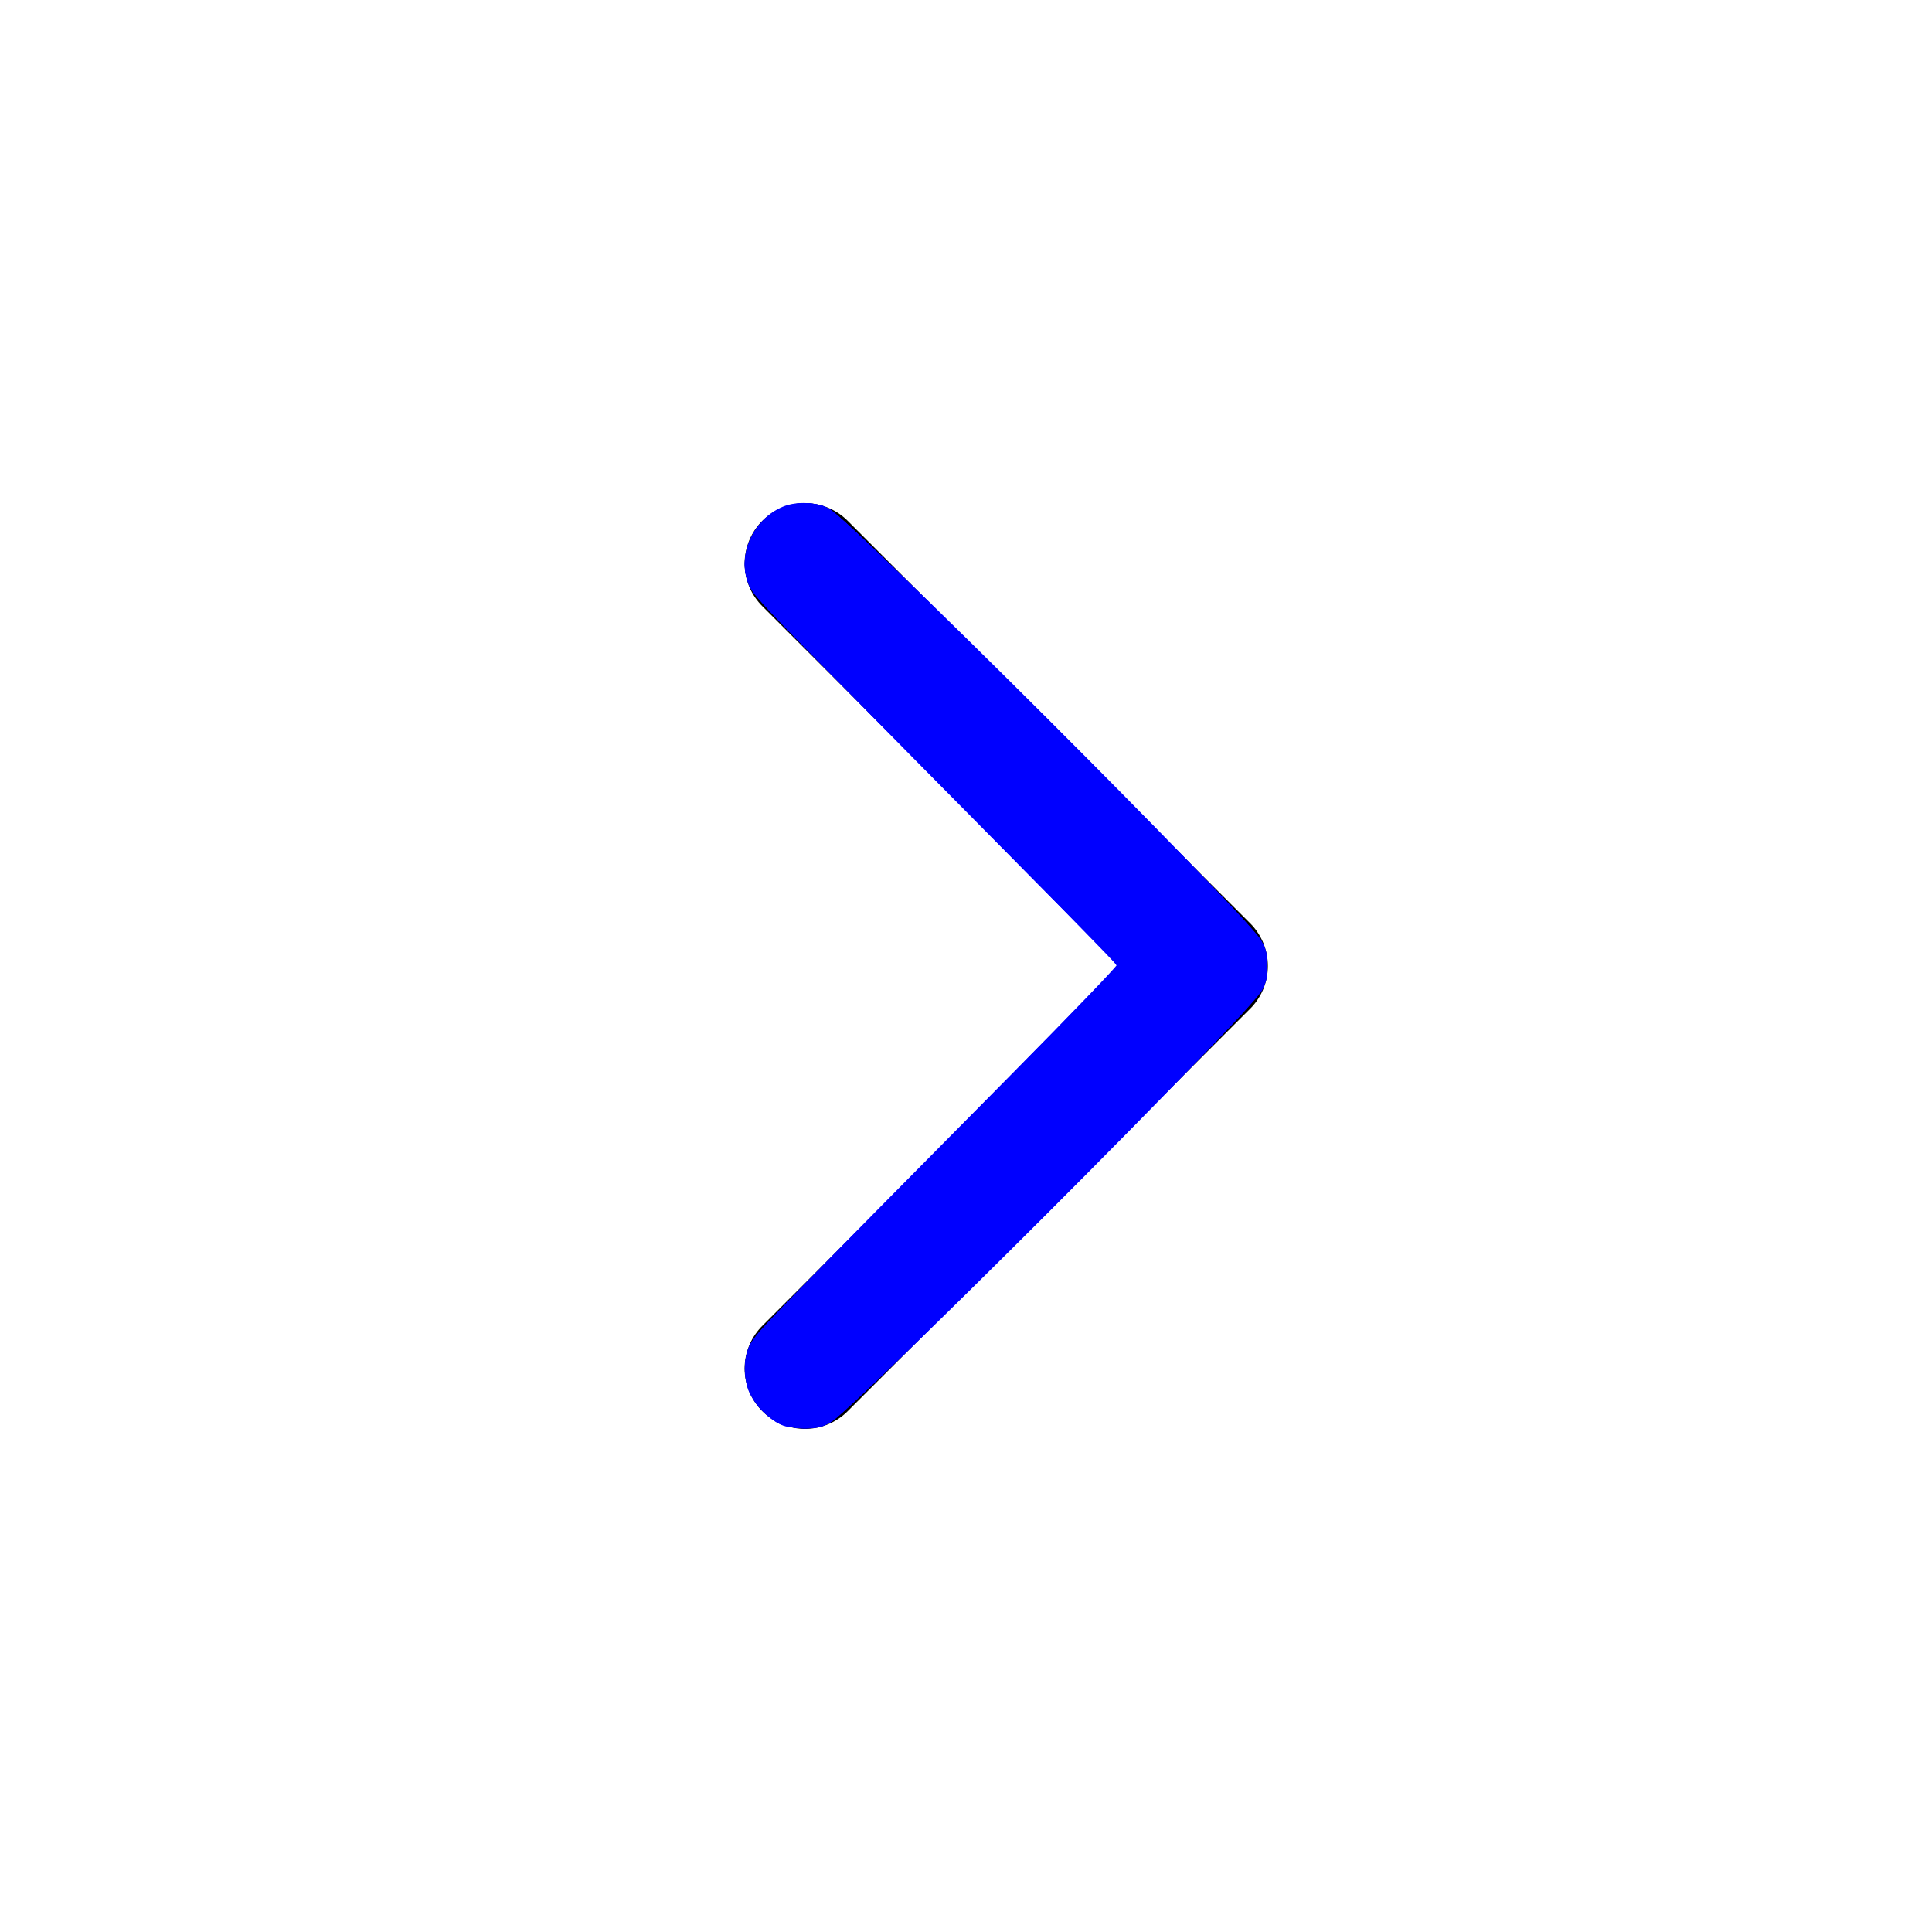
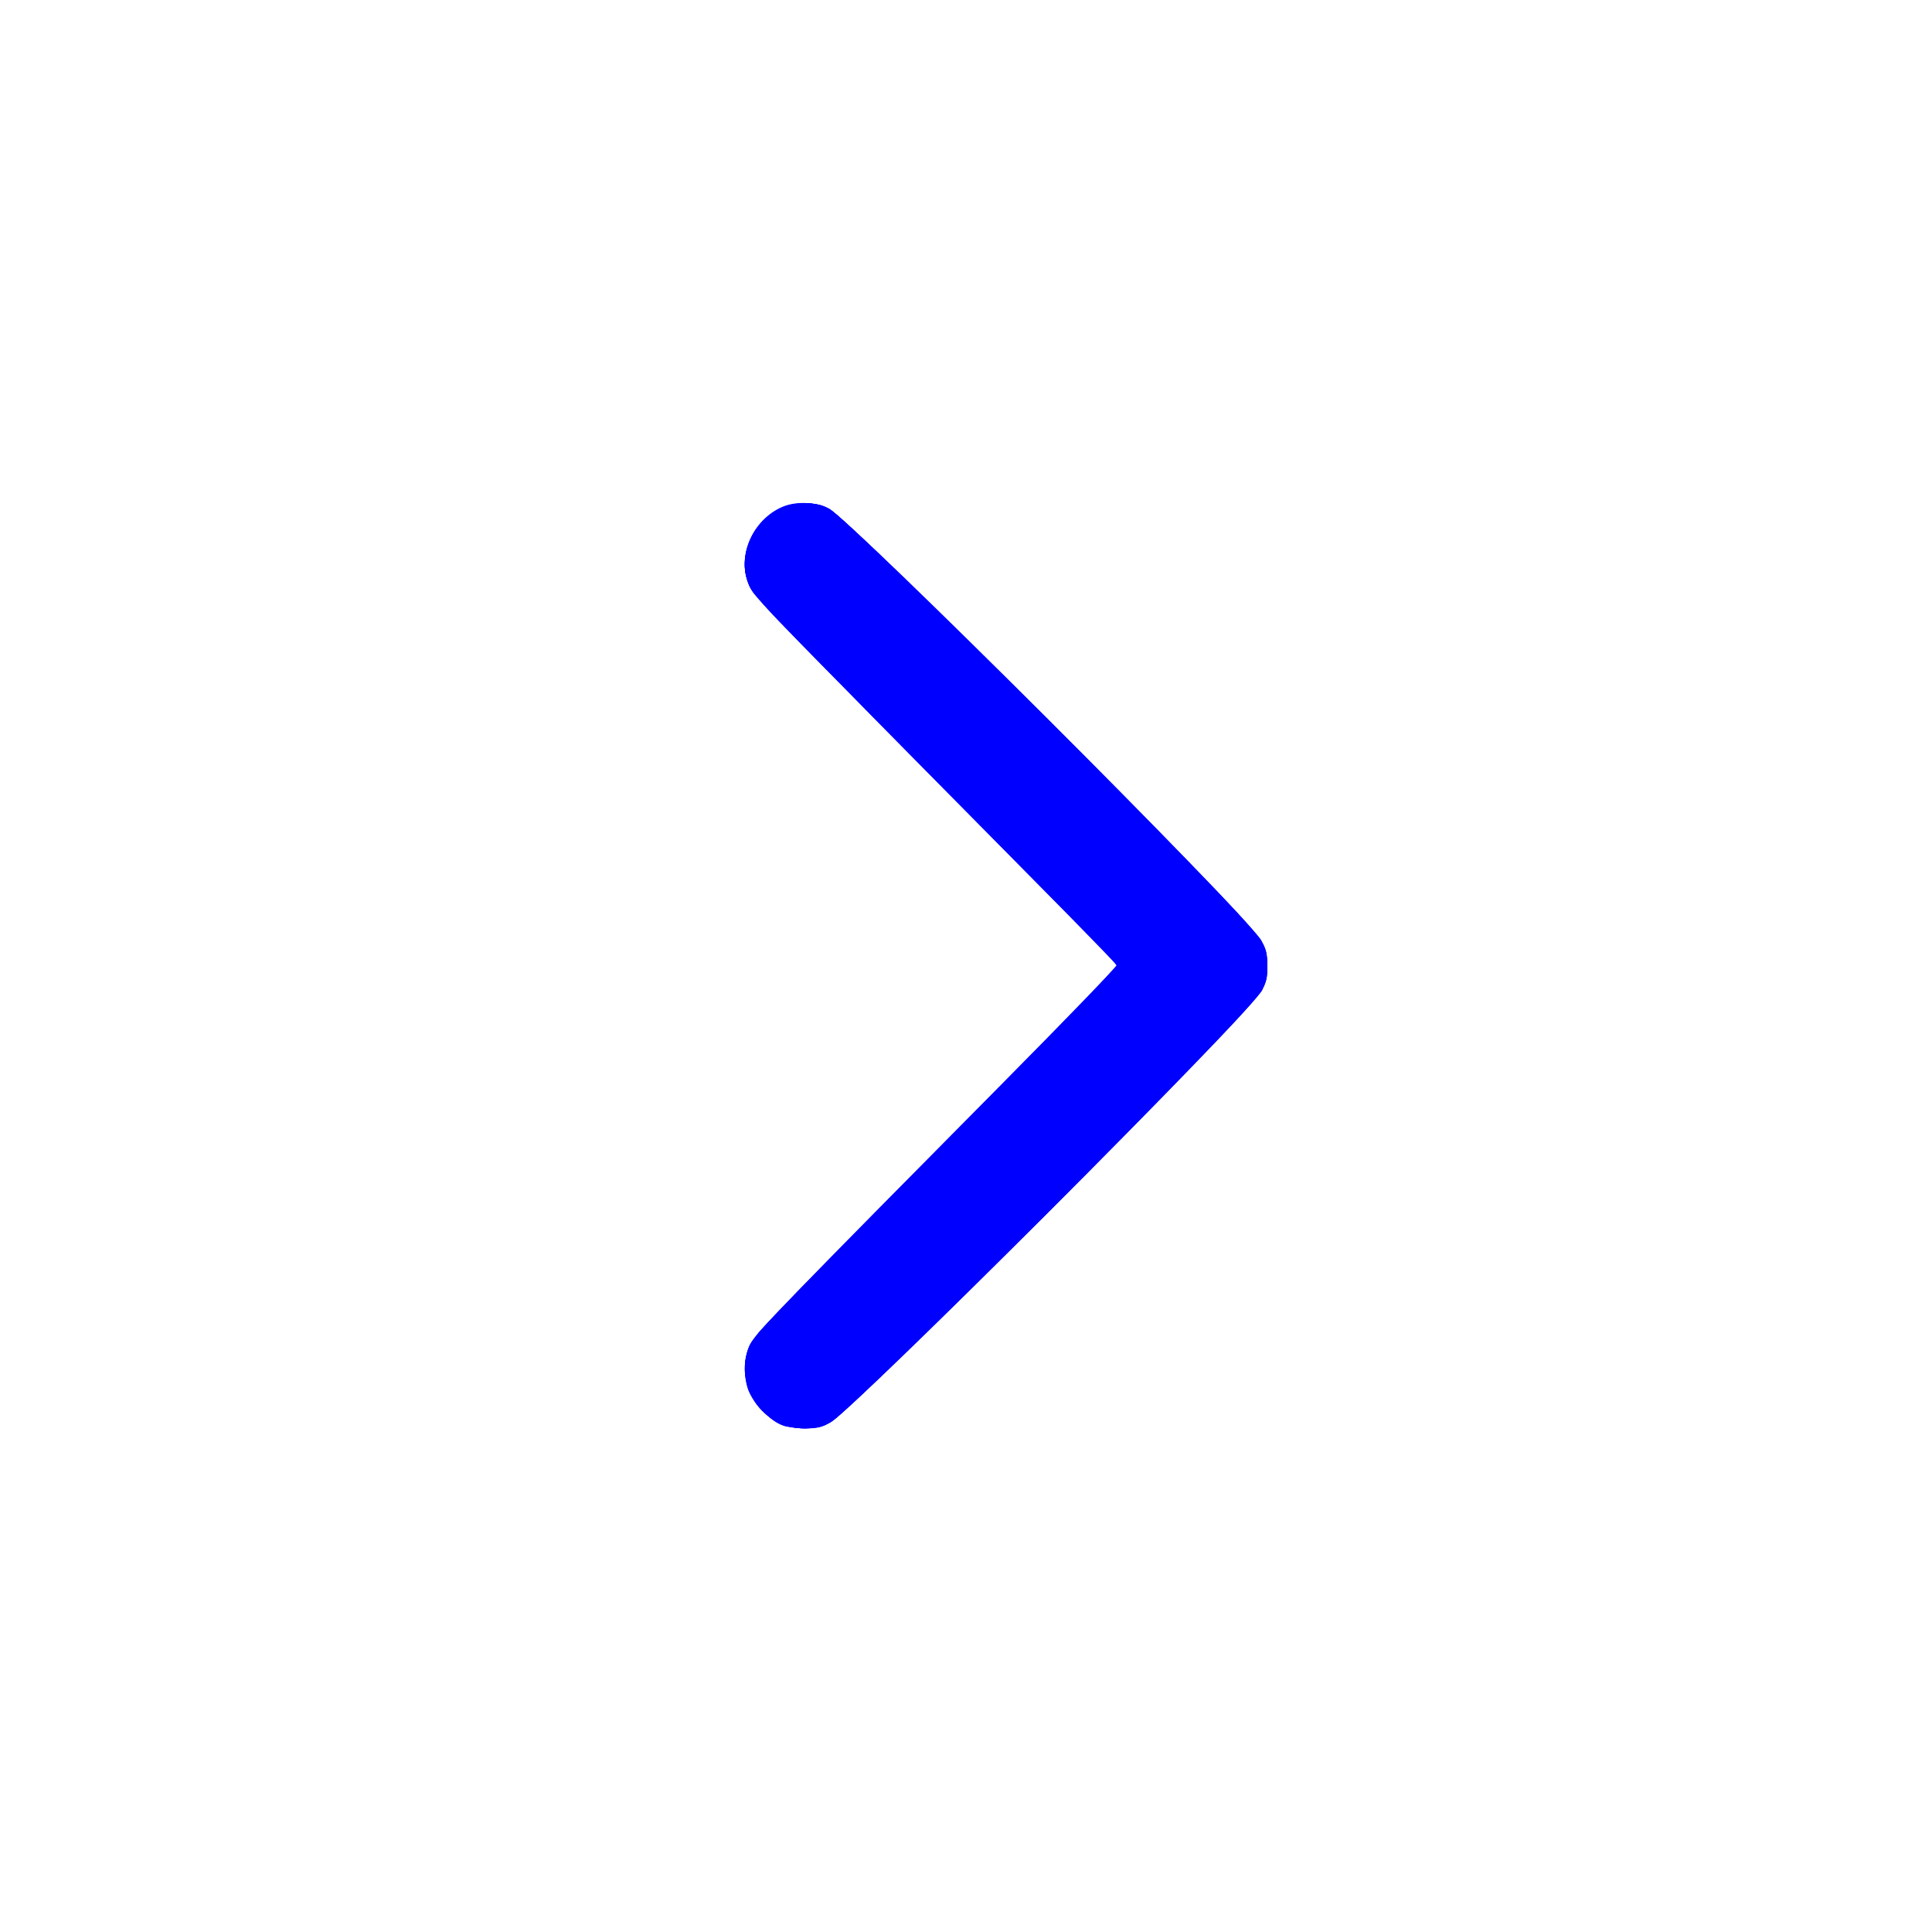
<svg xmlns="http://www.w3.org/2000/svg" width="800px" height="800px" viewBox="0 0 24 24" fill="none" version="1.1" id="svg1">
  <defs id="defs1" />
-   <path d="M10 7L15 12L10 17" stroke="#000000" stroke-width="1.5" stroke-linecap="round" stroke-linejoin="round" id="path1" />
-   <path style="fill:#0000ff;stroke:#0000ff;stroke-width:0.974" d="m 324.525,589.45 c -12.416,-5.386 -18.272,-18.074 -14.183,-30.729 1.612,-4.989 5.49,-9.049 78.306,-81.985 L 465.258,400 388.648,323.264 c -72.816,-72.935 -76.693,-76.996 -78.306,-81.985 -6.523,-20.188 13.577,-38.813 32.654,-30.257 6.59,2.956 175.578,171.802 178.896,178.746 2.955,6.186 3.085,13.85 0.337,19.976 -2.956,6.59 -171.802,175.578 -178.746,178.896 -5.703,2.725 -13.751,3.068 -18.958,0.81 z" id="path16" transform="scale(0.03)" />
-   <path style="fill:#0000ff;stroke:#0000ff;stroke-width:0.974" d="m 323.995,588.659 c -11.931,-5.212 -17.556,-20.062 -12.012,-31.713 1.587,-3.336 21.137,-23.524 78.144,-80.697 L 466.155,400 390.118,323.752 c -84.432,-84.668 -81.483,-81.272 -80.18,-92.325 1.736,-14.727 15.136,-24.746 28.57,-21.363 5.591,1.408 9.261,4.812 73.185,67.861 57.566,56.779 106.325,106.894 109.652,112.703 2.256,3.938 2.435,5.012 1.871,11.174 -0.496,5.41 -1.172,7.487 -3.277,10.06 -1.458,1.783 -22.403,23.501 -46.544,48.261 -49.121,50.381 -124.222,124.077 -130.021,127.587 -2.971,1.798 -5.154,2.286 -10.122,2.26 -3.484,-0.018 -7.649,-0.608 -9.257,-1.31 z" id="path17" transform="scale(0.03)" />
-   <path style="fill:#0000ff;stroke:#0000ff;stroke-width:0.974" d="m 327.776,590.07 c -6.744,-1.079 -12.851,-6.126 -16.061,-13.274 -2.463,-5.484 -2.609,-14.6 -0.311,-19.472 1.903,-4.035 26.952,-29.833 108.524,-111.77 l 45.352,-45.554 -46.816,-47.016 C 329.963,264.106 314.35,247.921 311.507,242.108 c -3.15,-6.44 -2.932,-12.098 0.745,-19.354 5.59,-11.031 18.199,-16.602 28.096,-12.415 5.566,2.355 19.37,15.433 81.982,77.668 66.226,65.828 96.207,96.92 99.775,103.473 1.936,3.556 2.159,4.952 1.592,9.981 -0.363,3.216 -1.228,6.957 -1.923,8.313 -1.826,3.566 -62.486,65.752 -111.655,114.464 -45.643,45.219 -64.838,63.389 -68.322,64.675 -3.623,1.337 -9.739,1.842 -14.021,1.156 z" id="path18" transform="scale(0.03)" />
-   <path style="fill:#0000ff;stroke:#0000ff;stroke-width:0.974" d="m 322.723,588.463 c -6.205,-3.092 -10.501,-8.103 -12.398,-14.462 -2.742,-9.19 -1.403,-14.698 5.642,-23.216 2.768,-3.346 37.467,-38.648 77.109,-78.449 l 72.078,-72.365 -70.639,-70.874 c -71.565,-71.804 -81.775,-82.549 -84.392,-88.811 -4.238,-10.143 3.12,-24.973 14.814,-29.86 3.835,-1.602 11.877,-1.861 15.463,-0.498 4.804,1.826 17.903,14.302 82.378,78.458 70.409,70.06 96.607,97.155 99.586,102.995 2.059,4.035 2.399,10.095 0.875,15.581 -1.343,4.834 -30.442,35.069 -106.789,110.954 -63.529,63.145 -70.95,70.144 -76.281,71.95 -5.545,1.878 -11.889,1.368 -17.448,-1.402 z" id="path19" transform="scale(0.03)" />
-   <path style="fill:#0000ff;stroke:#0000ff;stroke-width:0.974" d="m 323.508,588.959 c -8.416,-3.81 -13.387,-10.704 -14.334,-19.881 -0.664,-6.437 0.924,-11.436 5.422,-17.068 1.926,-2.412 36.291,-37.354 76.366,-77.649 40.075,-40.295 72.863,-73.815 72.863,-74.488 0,-0.673 -31.046,-32.381 -68.991,-70.463 -75.722,-75.994 -81.083,-81.563 -83.97,-87.221 -5.245,-10.281 0.445,-24.963 11.883,-30.662 6.427,-3.203 15.256,-3.471 19.955,-0.606 5.346,3.26 32.761,29.763 92.865,89.777 61.918,61.824 85.259,86.2 87.362,91.233 1.683,4.028 1.681,12.121 -0.005,16.141 -1.953,4.657 -28.858,32.693 -91.249,95.084 -61.37,61.37 -85.526,84.505 -90.329,86.512 -4.622,1.931 -12.718,1.61 -17.838,-0.708 z" id="path20" transform="scale(0.03)" />
-   <path style="fill:#0000ff;stroke:#0000ff;stroke-width:0.974" d="m 324.931,589.999 c -4.65,-1.43 -11.211,-7.685 -13.726,-13.087 -2.997,-6.437 -3.075,-13.942 -0.206,-19.869 1.517,-3.134 23.126,-25.603 77.223,-80.3 41.314,-41.771 75.116,-76.331 75.116,-76.799 0,-0.468 -33.325,-34.54 -74.056,-75.714 -40.731,-41.174 -75.354,-76.753 -76.94,-79.065 -7.475,-10.895 -2.479,-27.296 10.286,-33.764 7.174,-3.635 15.608,-3.383 21.694,0.648 6.2,4.107 81.079,77.384 127.411,124.687 53.334,54.451 52.505,53.452 52.505,63.264 0,9.79 1.805,7.648 -57.416,68.135 -43.578,44.51 -115.593,115.086 -121.87,119.436 -3.439,2.383 -5.266,2.919 -10.607,3.109 -3.549,0.126 -7.786,-0.18 -9.415,-0.681 z" id="path21" transform="scale(0.03)" />
-   <path style="fill:#0000ff;stroke:#0000ff;stroke-width:0.974" d="m 322.983,589.156 c -4.958,-2.252 -11.446,-9.543 -12.945,-14.547 -1.785,-5.959 -1.406,-12.677 0.995,-17.637 2.197,-4.538 14.29,-17.038 108.203,-111.843 23.988,-24.216 43.615,-44.614 43.615,-45.327 0,-0.714 -4.864,-6.113 -10.809,-11.999 -5.945,-5.886 -39.639,-39.908 -74.876,-75.605 -45.693,-46.289 -64.67,-66.149 -66.17,-69.248 -5.67,-11.712 0.757,-27.422 13.375,-32.695 5.547,-2.318 13.977,-1.868 18.884,1.007 10.808,6.334 170.427,165.719 178.226,177.965 2.316,3.637 2.759,5.369 2.759,10.795 0,5.56 -0.411,7.084 -2.941,10.903 -8.306,12.54 -165.684,169.948 -177.274,177.308 -3.633,2.307 -5.362,2.748 -10.719,2.73 -4.074,-0.014 -7.811,-0.669 -10.322,-1.809 z" id="path22" transform="scale(0.03)" />
+   <path d="M10 7L15 12L10 17" stroke="#000000" strokeWidth="1.5" strokeLinecap="round" strokeLinejoin="round" id="path1" />
+   <path style="fill:#0000ff;stroke:#0000ff;strokeWidth:0.974" d="m 324.525,589.45 c -12.416,-5.386 -18.272,-18.074 -14.183,-30.729 1.612,-4.989 5.49,-9.049 78.306,-81.985 L 465.258,400 388.648,323.264 c -72.816,-72.935 -76.693,-76.996 -78.306,-81.985 -6.523,-20.188 13.577,-38.813 32.654,-30.257 6.59,2.956 175.578,171.802 178.896,178.746 2.955,6.186 3.085,13.85 0.337,19.976 -2.956,6.59 -171.802,175.578 -178.746,178.896 -5.703,2.725 -13.751,3.068 -18.958,0.81 z" id="path16" transform="scale(0.03)" />
+   <path style="fill:#0000ff;stroke:#0000ff;strokeWidth:0.974" d="m 323.995,588.659 c -11.931,-5.212 -17.556,-20.062 -12.012,-31.713 1.587,-3.336 21.137,-23.524 78.144,-80.697 L 466.155,400 390.118,323.752 c -84.432,-84.668 -81.483,-81.272 -80.18,-92.325 1.736,-14.727 15.136,-24.746 28.57,-21.363 5.591,1.408 9.261,4.812 73.185,67.861 57.566,56.779 106.325,106.894 109.652,112.703 2.256,3.938 2.435,5.012 1.871,11.174 -0.496,5.41 -1.172,7.487 -3.277,10.06 -1.458,1.783 -22.403,23.501 -46.544,48.261 -49.121,50.381 -124.222,124.077 -130.021,127.587 -2.971,1.798 -5.154,2.286 -10.122,2.26 -3.484,-0.018 -7.649,-0.608 -9.257,-1.31 z" id="path17" transform="scale(0.03)" />
+   <path style="fill:#0000ff;stroke:#0000ff;strokeWidth:0.974" d="m 327.776,590.07 c -6.744,-1.079 -12.851,-6.126 -16.061,-13.274 -2.463,-5.484 -2.609,-14.6 -0.311,-19.472 1.903,-4.035 26.952,-29.833 108.524,-111.77 l 45.352,-45.554 -46.816,-47.016 C 329.963,264.106 314.35,247.921 311.507,242.108 c -3.15,-6.44 -2.932,-12.098 0.745,-19.354 5.59,-11.031 18.199,-16.602 28.096,-12.415 5.566,2.355 19.37,15.433 81.982,77.668 66.226,65.828 96.207,96.92 99.775,103.473 1.936,3.556 2.159,4.952 1.592,9.981 -0.363,3.216 -1.228,6.957 -1.923,8.313 -1.826,3.566 -62.486,65.752 -111.655,114.464 -45.643,45.219 -64.838,63.389 -68.322,64.675 -3.623,1.337 -9.739,1.842 -14.021,1.156 z" id="path18" transform="scale(0.03)" />
+   <path style="fill:#0000ff;stroke:#0000ff;strokeWidth:0.974" d="m 322.723,588.463 c -6.205,-3.092 -10.501,-8.103 -12.398,-14.462 -2.742,-9.19 -1.403,-14.698 5.642,-23.216 2.768,-3.346 37.467,-38.648 77.109,-78.449 l 72.078,-72.365 -70.639,-70.874 c -71.565,-71.804 -81.775,-82.549 -84.392,-88.811 -4.238,-10.143 3.12,-24.973 14.814,-29.86 3.835,-1.602 11.877,-1.861 15.463,-0.498 4.804,1.826 17.903,14.302 82.378,78.458 70.409,70.06 96.607,97.155 99.586,102.995 2.059,4.035 2.399,10.095 0.875,15.581 -1.343,4.834 -30.442,35.069 -106.789,110.954 -63.529,63.145 -70.95,70.144 -76.281,71.95 -5.545,1.878 -11.889,1.368 -17.448,-1.402 z" id="path19" transform="scale(0.03)" />
+   <path style="fill:#0000ff;stroke:#0000ff;strokeWidth:0.974" d="m 323.508,588.959 c -8.416,-3.81 -13.387,-10.704 -14.334,-19.881 -0.664,-6.437 0.924,-11.436 5.422,-17.068 1.926,-2.412 36.291,-37.354 76.366,-77.649 40.075,-40.295 72.863,-73.815 72.863,-74.488 0,-0.673 -31.046,-32.381 -68.991,-70.463 -75.722,-75.994 -81.083,-81.563 -83.97,-87.221 -5.245,-10.281 0.445,-24.963 11.883,-30.662 6.427,-3.203 15.256,-3.471 19.955,-0.606 5.346,3.26 32.761,29.763 92.865,89.777 61.918,61.824 85.259,86.2 87.362,91.233 1.683,4.028 1.681,12.121 -0.005,16.141 -1.953,4.657 -28.858,32.693 -91.249,95.084 -61.37,61.37 -85.526,84.505 -90.329,86.512 -4.622,1.931 -12.718,1.61 -17.838,-0.708 z" id="path20" transform="scale(0.03)" />
+   <path style="fill:#0000ff;stroke:#0000ff;strokeWidth:0.974" d="m 324.931,589.999 c -4.65,-1.43 -11.211,-7.685 -13.726,-13.087 -2.997,-6.437 -3.075,-13.942 -0.206,-19.869 1.517,-3.134 23.126,-25.603 77.223,-80.3 41.314,-41.771 75.116,-76.331 75.116,-76.799 0,-0.468 -33.325,-34.54 -74.056,-75.714 -40.731,-41.174 -75.354,-76.753 -76.94,-79.065 -7.475,-10.895 -2.479,-27.296 10.286,-33.764 7.174,-3.635 15.608,-3.383 21.694,0.648 6.2,4.107 81.079,77.384 127.411,124.687 53.334,54.451 52.505,53.452 52.505,63.264 0,9.79 1.805,7.648 -57.416,68.135 -43.578,44.51 -115.593,115.086 -121.87,119.436 -3.439,2.383 -5.266,2.919 -10.607,3.109 -3.549,0.126 -7.786,-0.18 -9.415,-0.681 z" id="path21" transform="scale(0.03)" />
+   <path style="fill:#0000ff;stroke:#0000ff;strokeWidth:0.974" d="m 322.983,589.156 c -4.958,-2.252 -11.446,-9.543 -12.945,-14.547 -1.785,-5.959 -1.406,-12.677 0.995,-17.637 2.197,-4.538 14.29,-17.038 108.203,-111.843 23.988,-24.216 43.615,-44.614 43.615,-45.327 0,-0.714 -4.864,-6.113 -10.809,-11.999 -5.945,-5.886 -39.639,-39.908 -74.876,-75.605 -45.693,-46.289 -64.67,-66.149 -66.17,-69.248 -5.67,-11.712 0.757,-27.422 13.375,-32.695 5.547,-2.318 13.977,-1.868 18.884,1.007 10.808,6.334 170.427,165.719 178.226,177.965 2.316,3.637 2.759,5.369 2.759,10.795 0,5.56 -0.411,7.084 -2.941,10.903 -8.306,12.54 -165.684,169.948 -177.274,177.308 -3.633,2.307 -5.362,2.748 -10.719,2.73 -4.074,-0.014 -7.811,-0.669 -10.322,-1.809 z" id="path22" transform="scale(0.03)" />
</svg>
